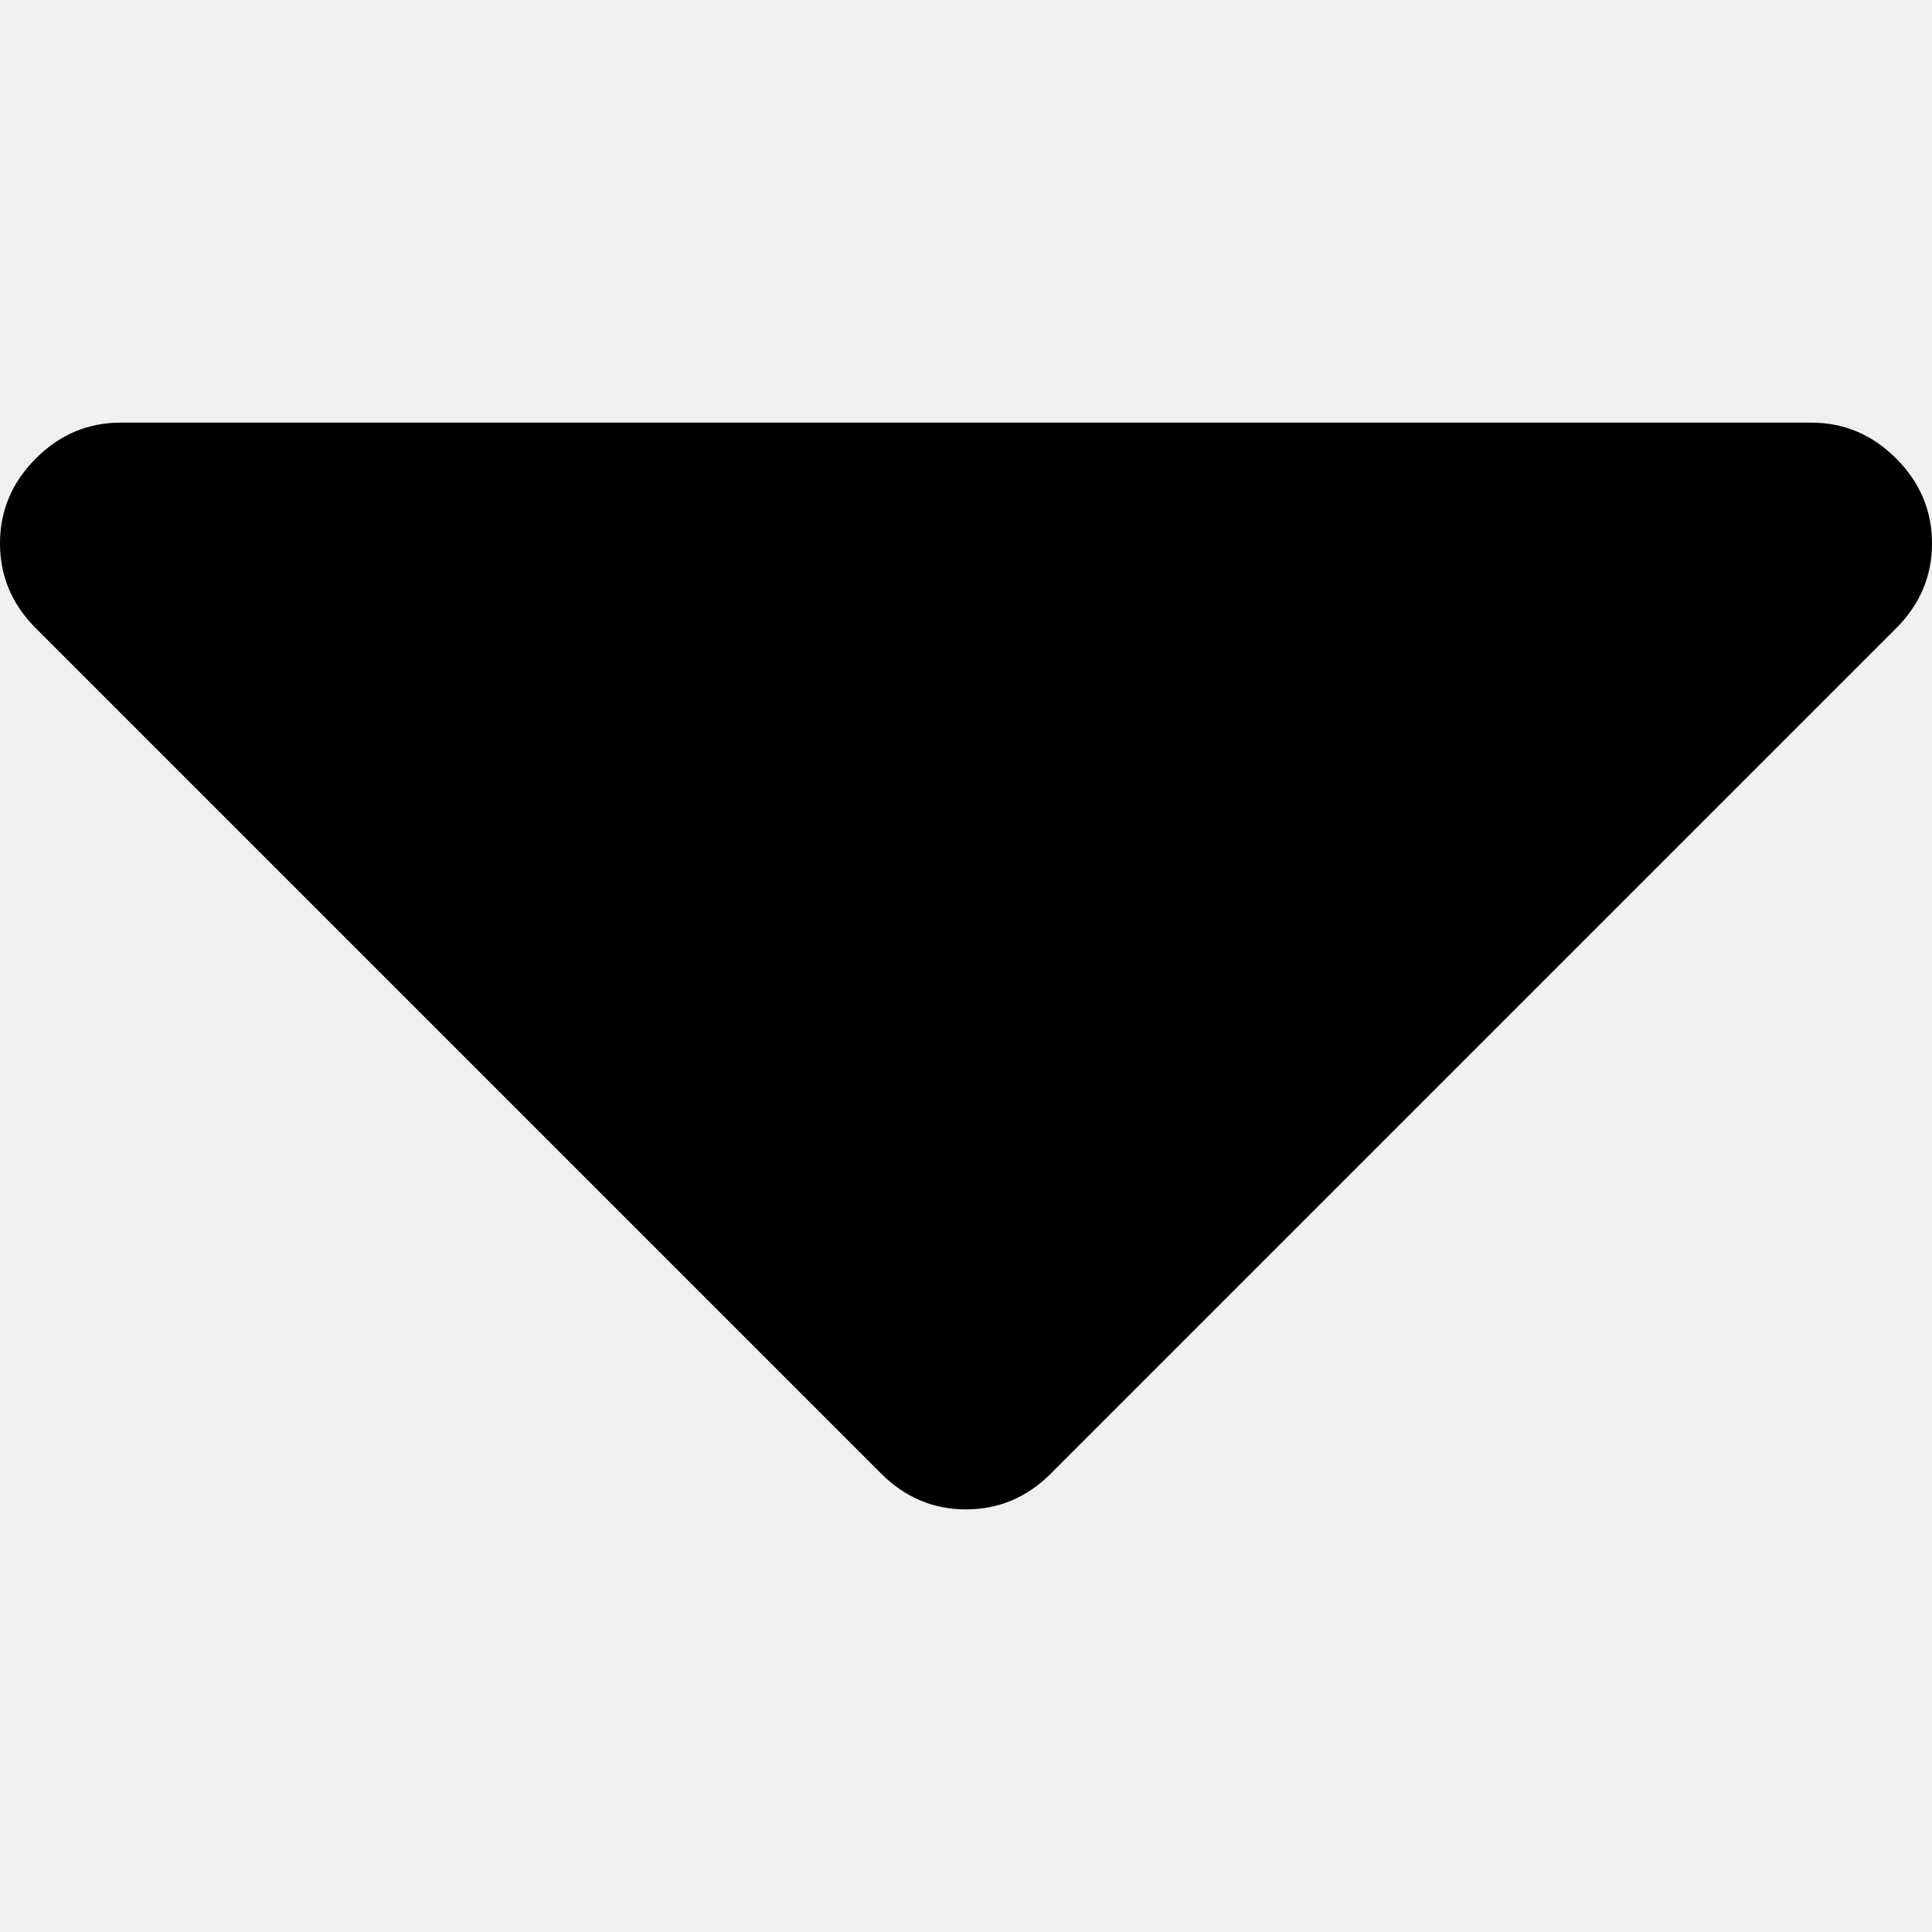
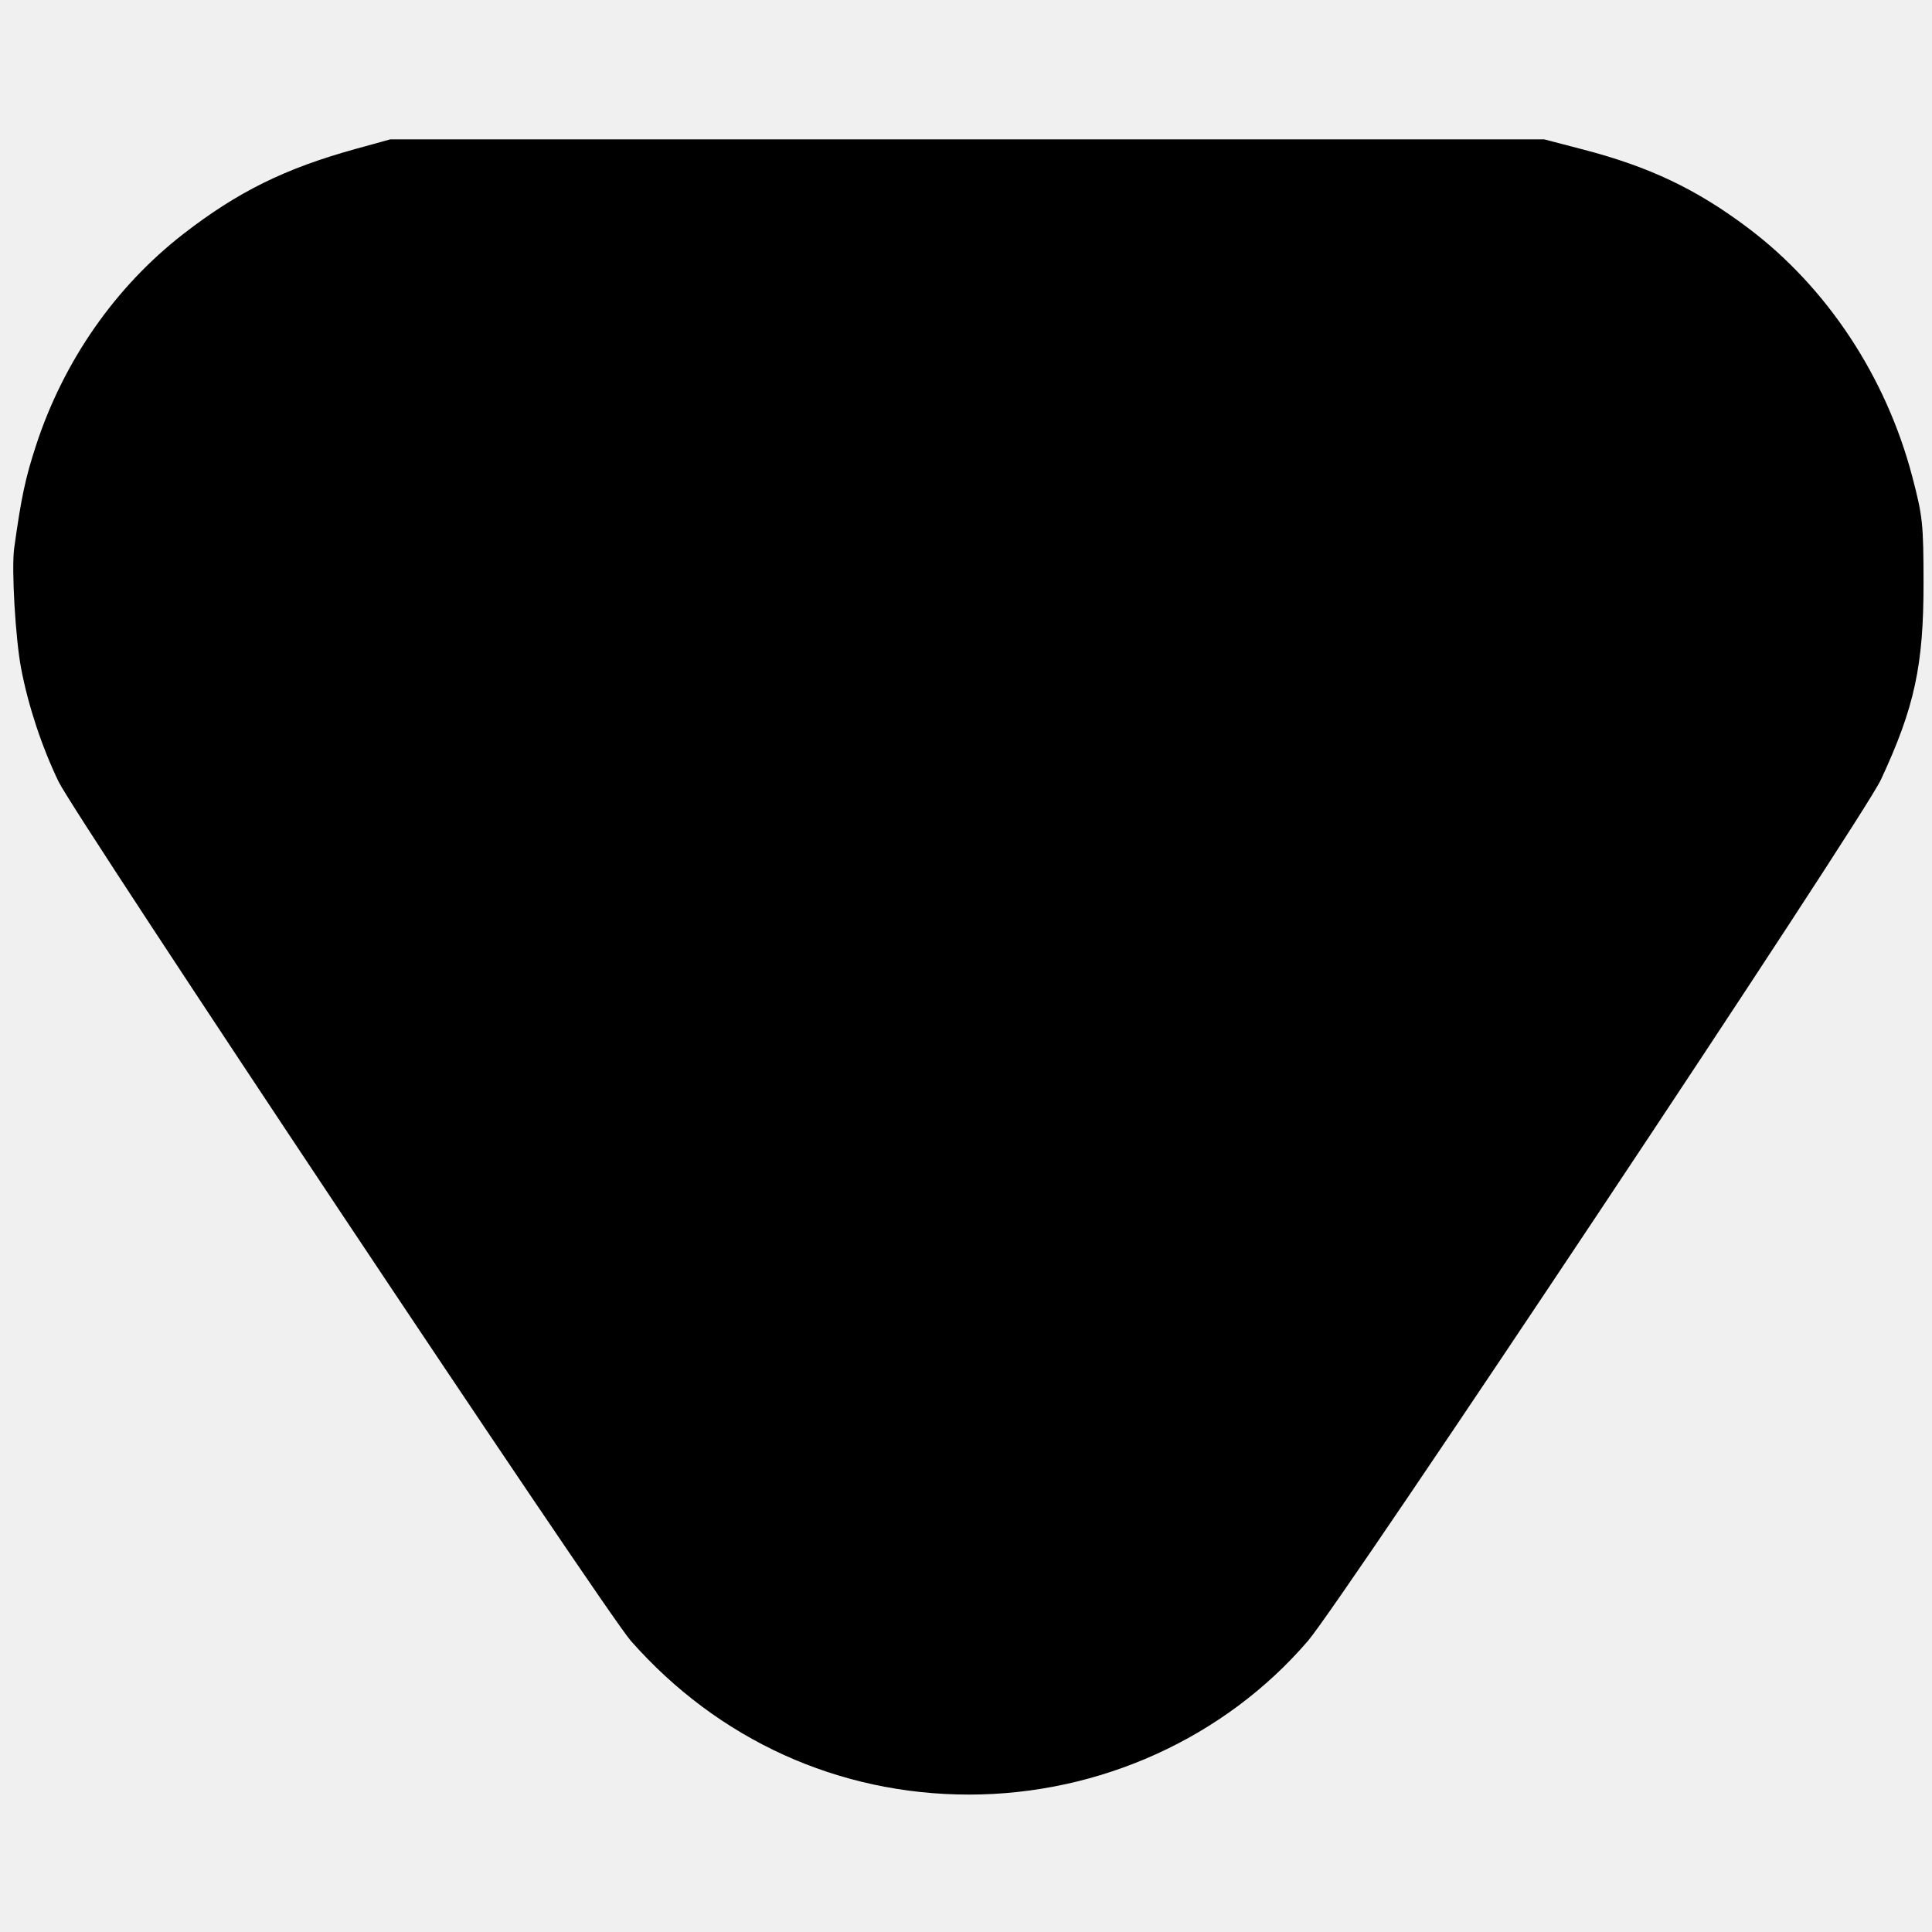
- <svg xmlns="http://www.w3.org/2000/svg" version="1.1" id="Capa_1" x="0px" y="0px" width="292.362px" height="292.362px" viewBox="0 0 292.362 292.362" style="enable-background:new 0 0 292.362 292.362;" xml:space="preserve">
-   <g>
-     <path d="M286.935,69.377c-3.614-3.617-7.898-5.424-12.848-5.424H18.274c-4.952,0-9.233,1.807-12.85,5.424   C1.807,72.998,0,77.279,0,82.228c0,4.948,1.807,9.229,5.424,12.847l127.907,127.907c3.621,3.617,7.902,5.428,12.85,5.428   s9.233-1.811,12.847-5.428L286.935,95.074c3.613-3.617,5.427-7.898,5.427-12.847C292.362,77.279,290.548,72.998,286.935,69.377z" />
-   </g>
-   <g>
- </g>
-   <g>
- </g>
-   <g>
- </g>
-   <g>
- </g>
-   <g>
- </g>
-   <g>
- </g>
-   <g>
- </g>
-   <g>
- </g>
-   <g>
- </g>
-   <g>
- </g>
-   <g>
- </g>
-   <g>
- </g>
-   <g>
- </g>
-   <g>
- </g>
-   <g>
- </g>
+ <svg xmlns="http://www.w3.org/2000/svg" width="512" height="512" viewBox="0 0 512 512" version="1.1" id="svg15">
+   <defs id="defs5">
+     <clipPath id="p3nxa">
+       <path d="m 2.336,2.496 a 2,2 0 0 1 3.328,0 L 7.927,5.891 A 2,2 0 0 1 6.263,9 H 1.737 A 2,2 0 0 1 0.073,5.89 Z" id="path2" style="fill:#ffffff" />
+     </clipPath>
+   </defs>
+   <path style="stroke-width:0.959" d="m 3.757,145.279 c 1.883,-13.526 2.954,-18.562 5.803,-27.274 C 16.874,95.636 30.594,75.956 48.62,61.978 c 14.382,-11.153 26.908,-17.335 45.587,-22.5 l 9.19,-2.541 h 152.927 152.927 l 10.285,2.682 c 17.638,4.599 30.091,10.529 43.788,20.85 20.883,15.736 36.516,39.426 43.447,65.839 2.765,10.538 2.967,12.436 2.986,28.081 0.027,21.957 -2.378,33.073 -11.305,52.254 -4.766,10.24 -142.72,217.593 -151.819,228.192 -22.078,25.719 -55.211,40.749 -89.83,40.749 -34.606,0 -66.505,-14.503 -89.626,-40.749 -6.885,-7.815 -147.332,-218.684 -151.666,-227.712 -4.457,-9.286 -8.012,-20.032 -9.909,-29.96 -1.518,-7.943 -2.592,-26.507 -1.844,-31.882 z" id="path12" />
</svg>
